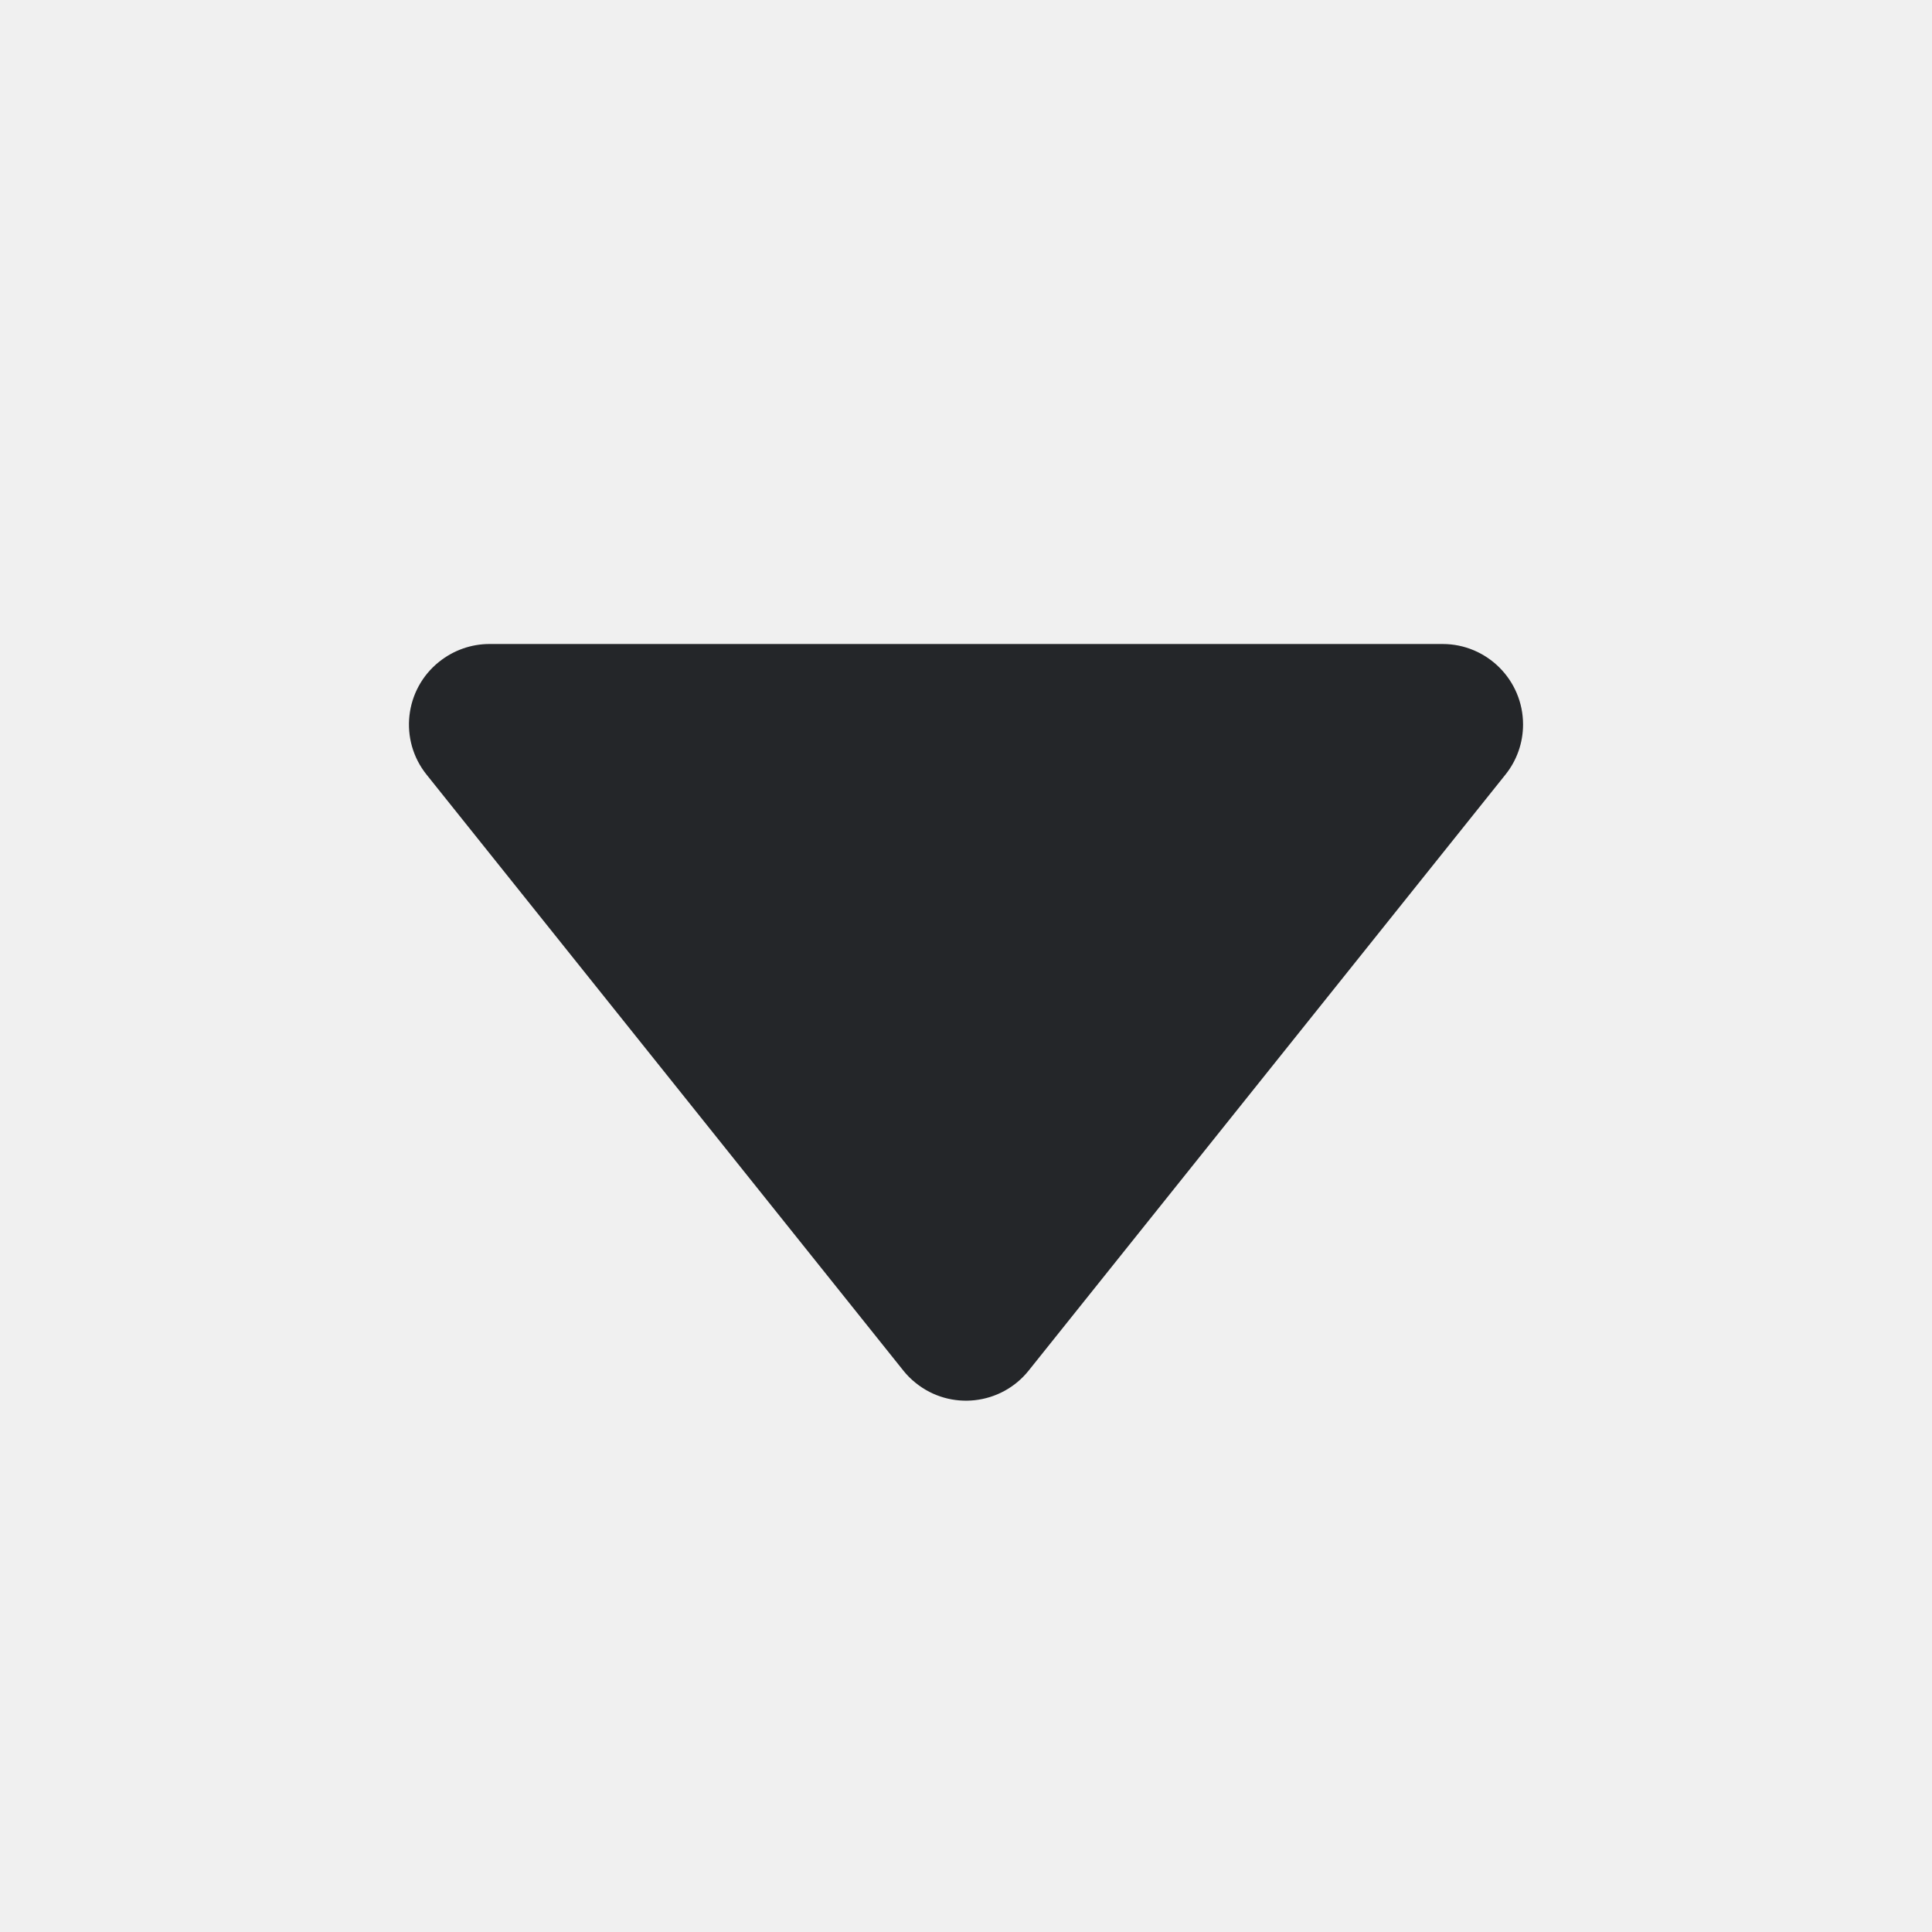
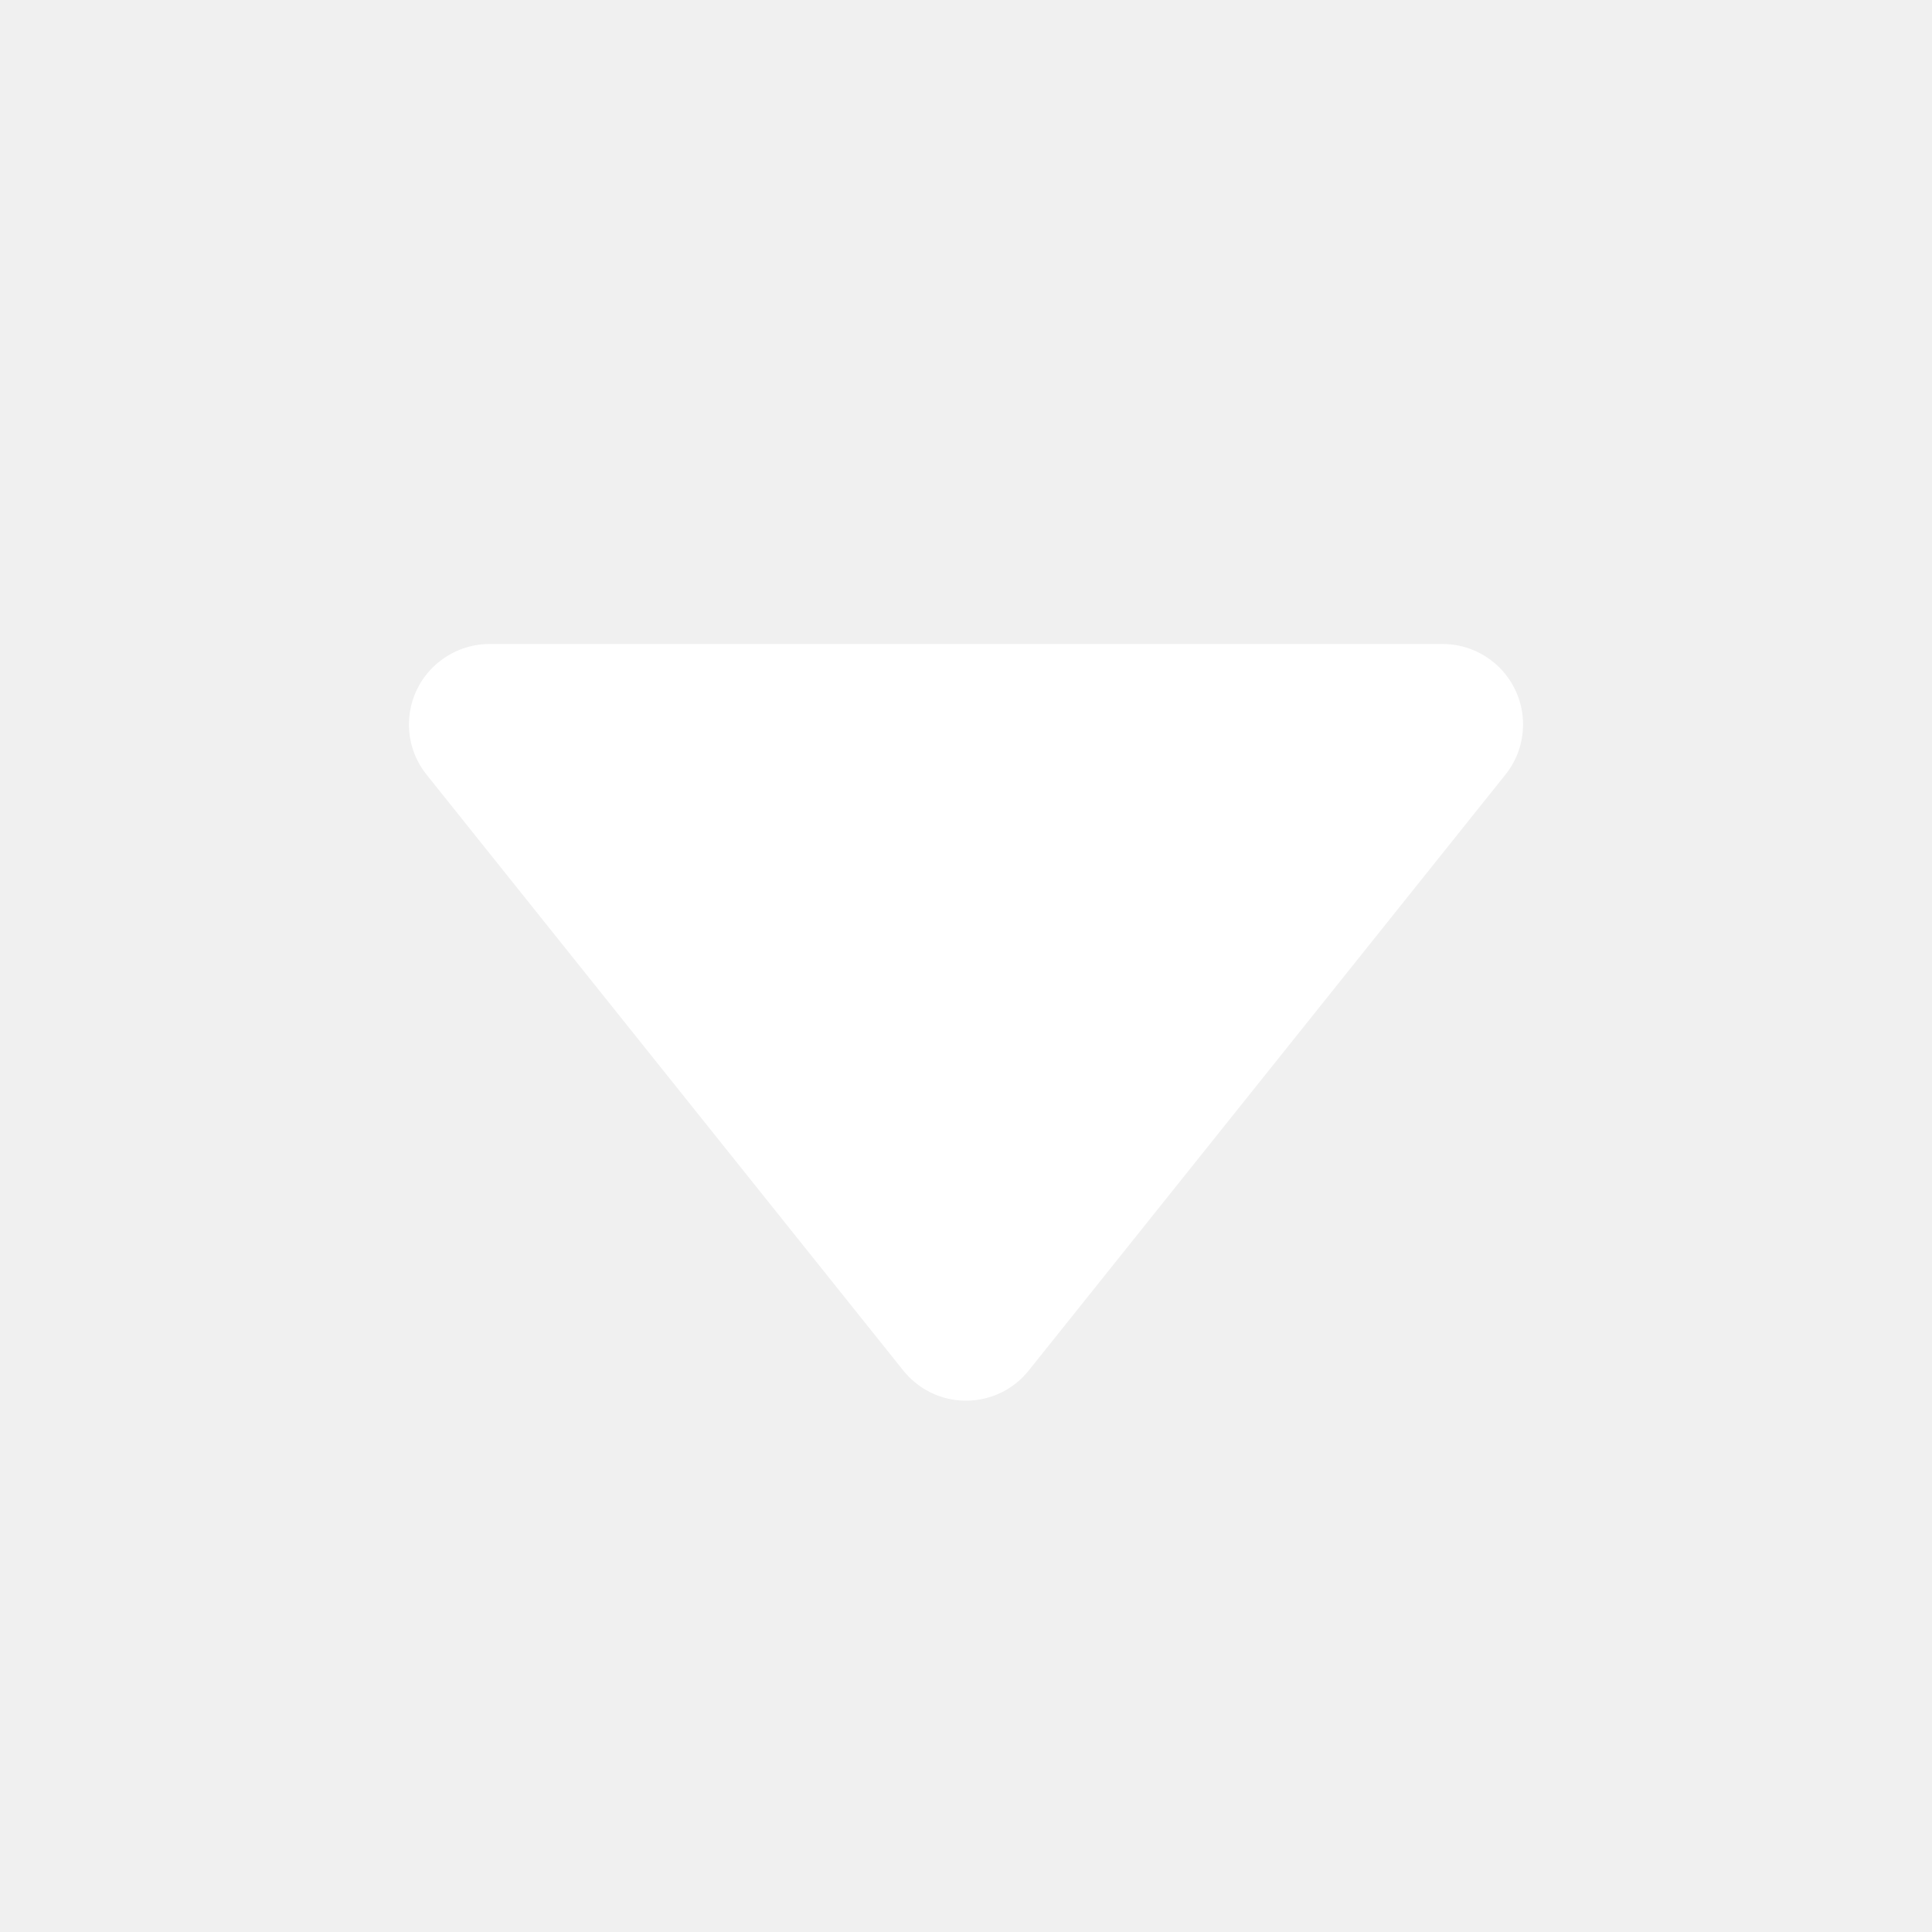
<svg xmlns="http://www.w3.org/2000/svg" width="12px" height="12px" viewBox="0 0 12 12" version="1.1">
-   <g id="管网" stroke="none" stroke-width="1" fill="none" fill-rule="evenodd">
-     <g id="Products" transform="translate(-400, -38)">
-       <g id="编组-16" transform="translate(324, 36)">
-         <g id="icon/unfold/s" transform="translate(76, 2)">
-           <rect id="Rectangle-82" x="0" y="0" width="12" height="12" />
-           <path d="M3.04,4 L8.96,4 C9.236,4 9.46,4.224 9.46,4.5 C9.46,4.614 9.421,4.724 9.35,4.812 L6.39,8.512 C6.218,8.728 5.903,8.763 5.688,8.59 C5.659,8.567 5.633,8.541 5.61,8.512 L2.65,4.812 C2.477,4.597 2.512,4.282 2.728,4.11 C2.817,4.039 2.927,4 3.04,4 Z" id="Rectangle-84" fill="#242629" />
-         </g>
-       </g>
+   <g id="页面-1" stroke="none" stroke-width="1" fill="none" fill-rule="evenodd">
+     <g id="arrow-down">
+       <rect id="Rectangle-82" x="0" y="0" width="12" height="12" />
+       <path d="M3.04,4 L8.96,4 C9.236,4 9.46,4.224 9.46,4.5 C9.46,4.614 9.421,4.724 9.35,4.812 L6.39,8.512 C6.218,8.728 5.903,8.763 5.688,8.59 C5.659,8.567 5.633,8.541 5.61,8.512 L2.65,4.812 C2.477,4.597 2.512,4.282 2.728,4.11 C2.817,4.039 2.927,4 3.04,4 Z" id="Rectangle-84" fill="#FFFFFF" fill-rule="nonzero" />
    </g>
  </g>
</svg>
